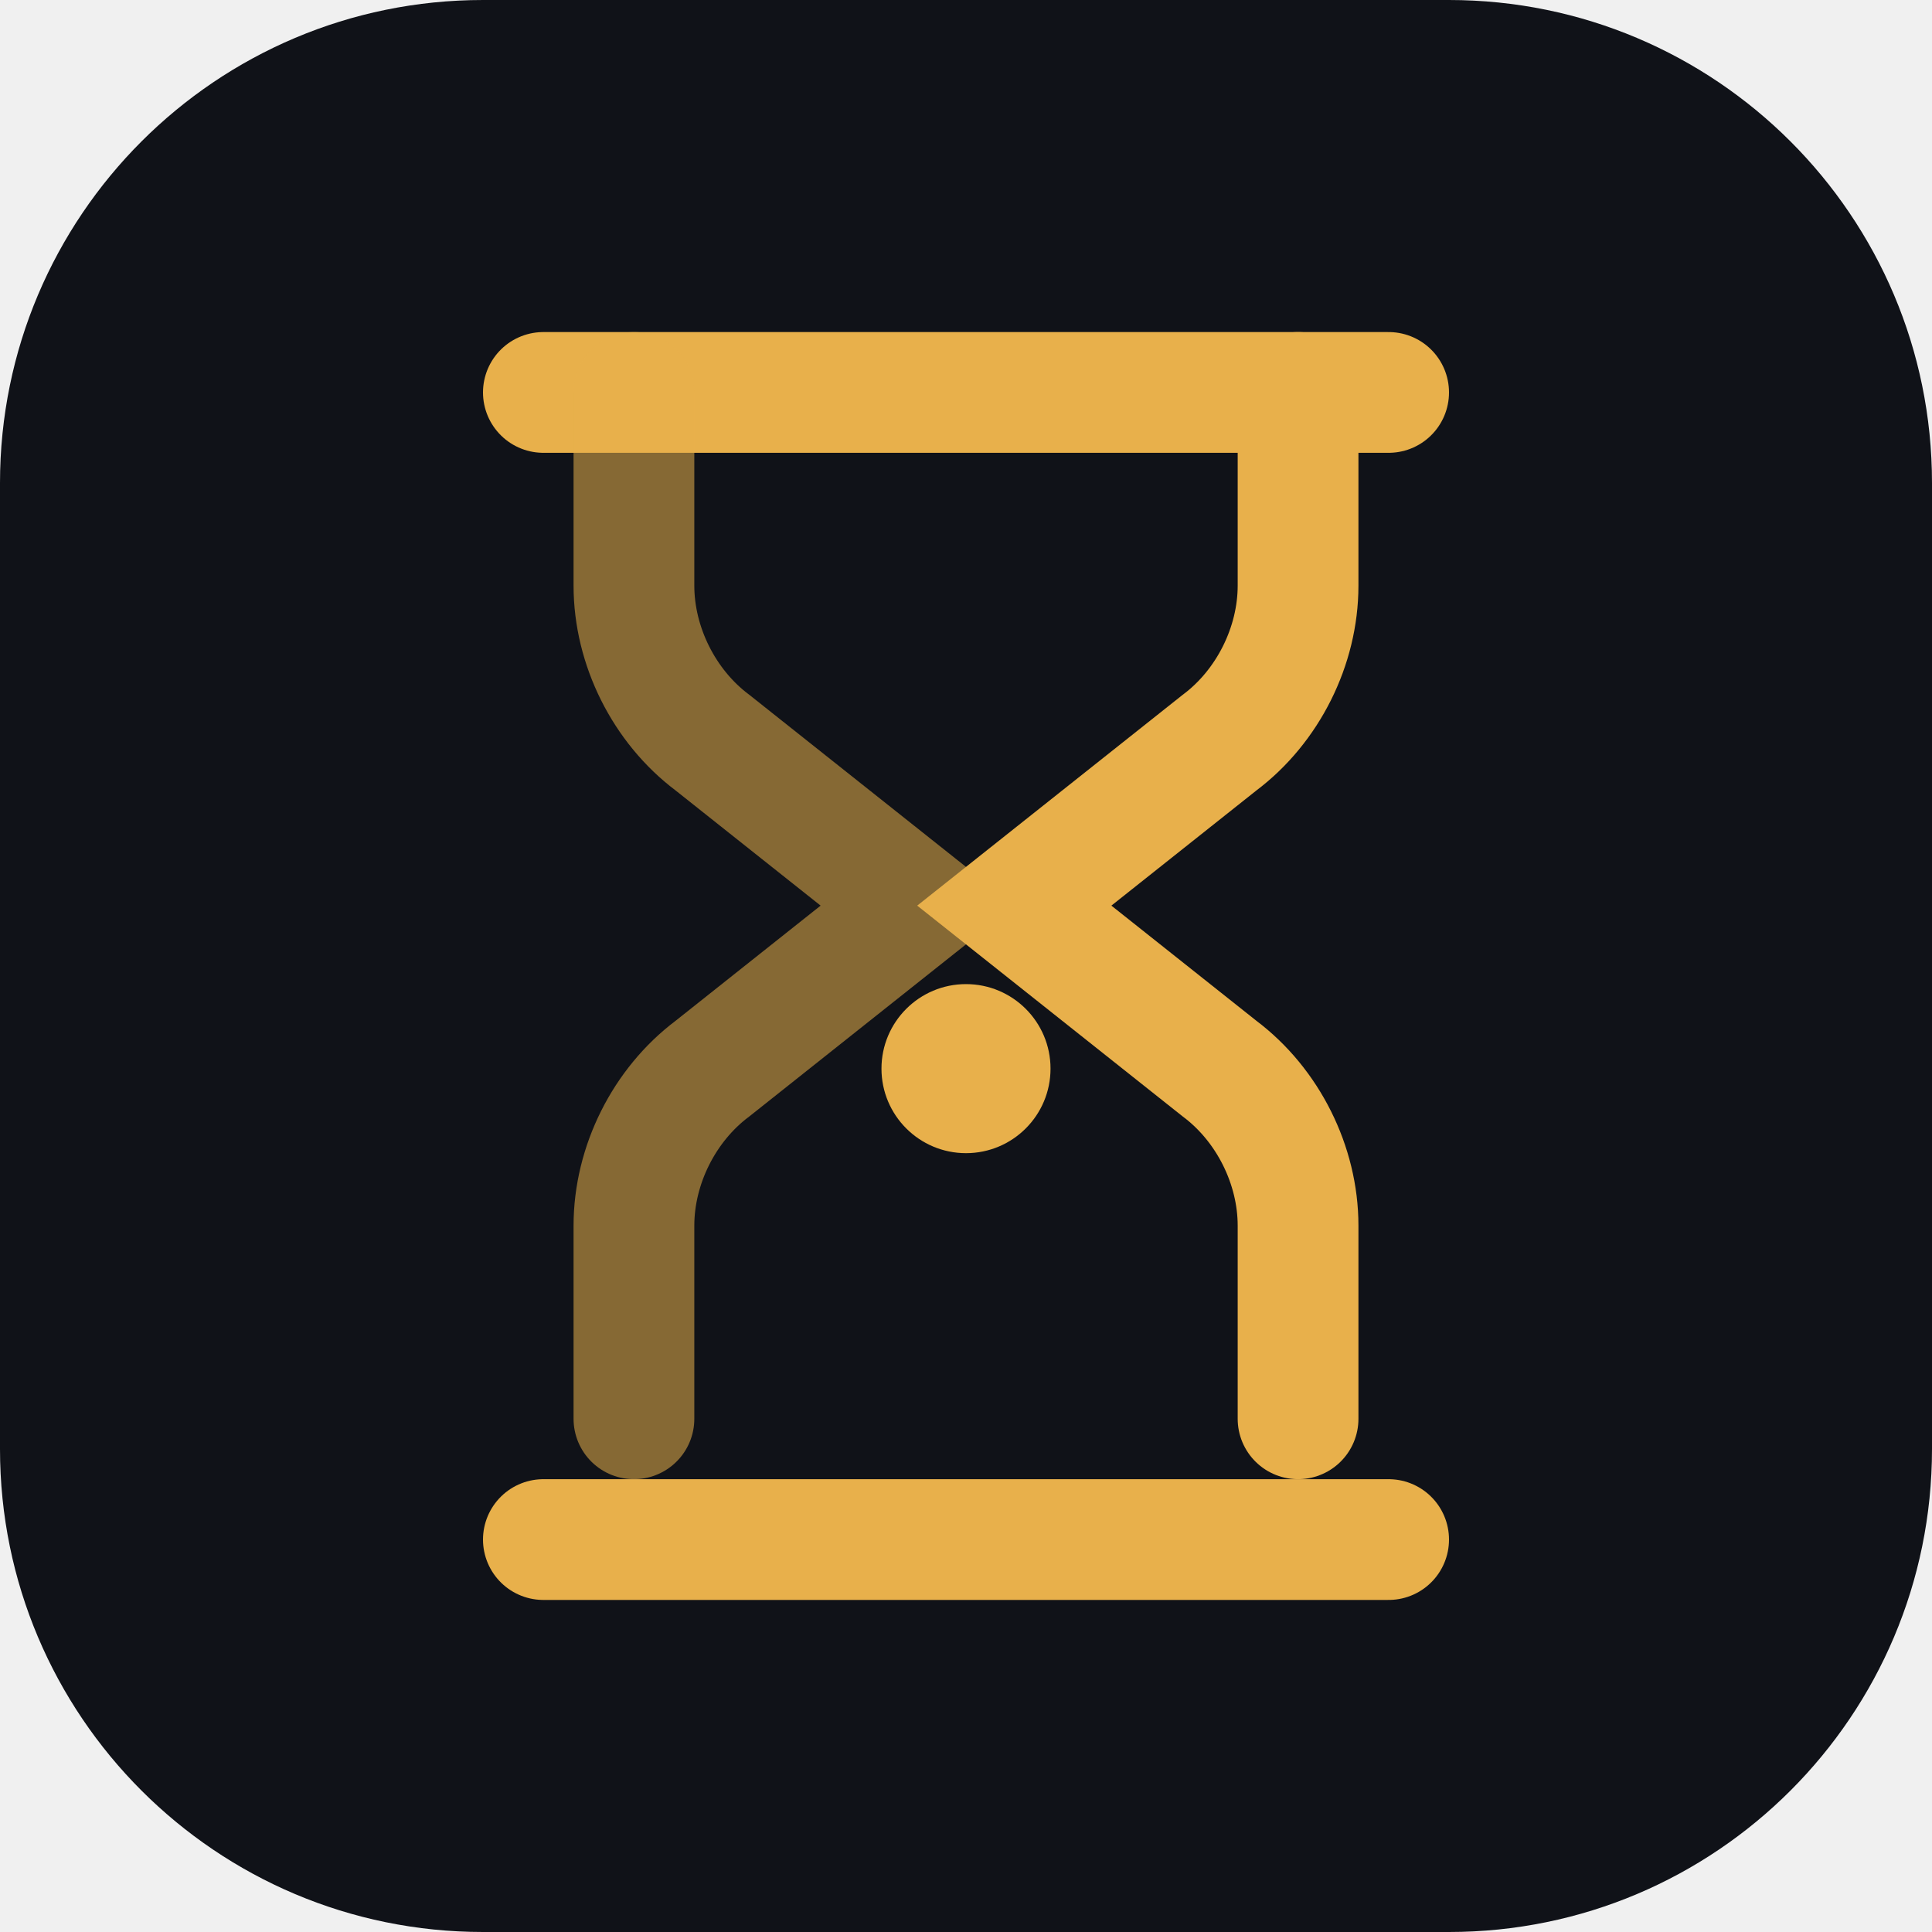
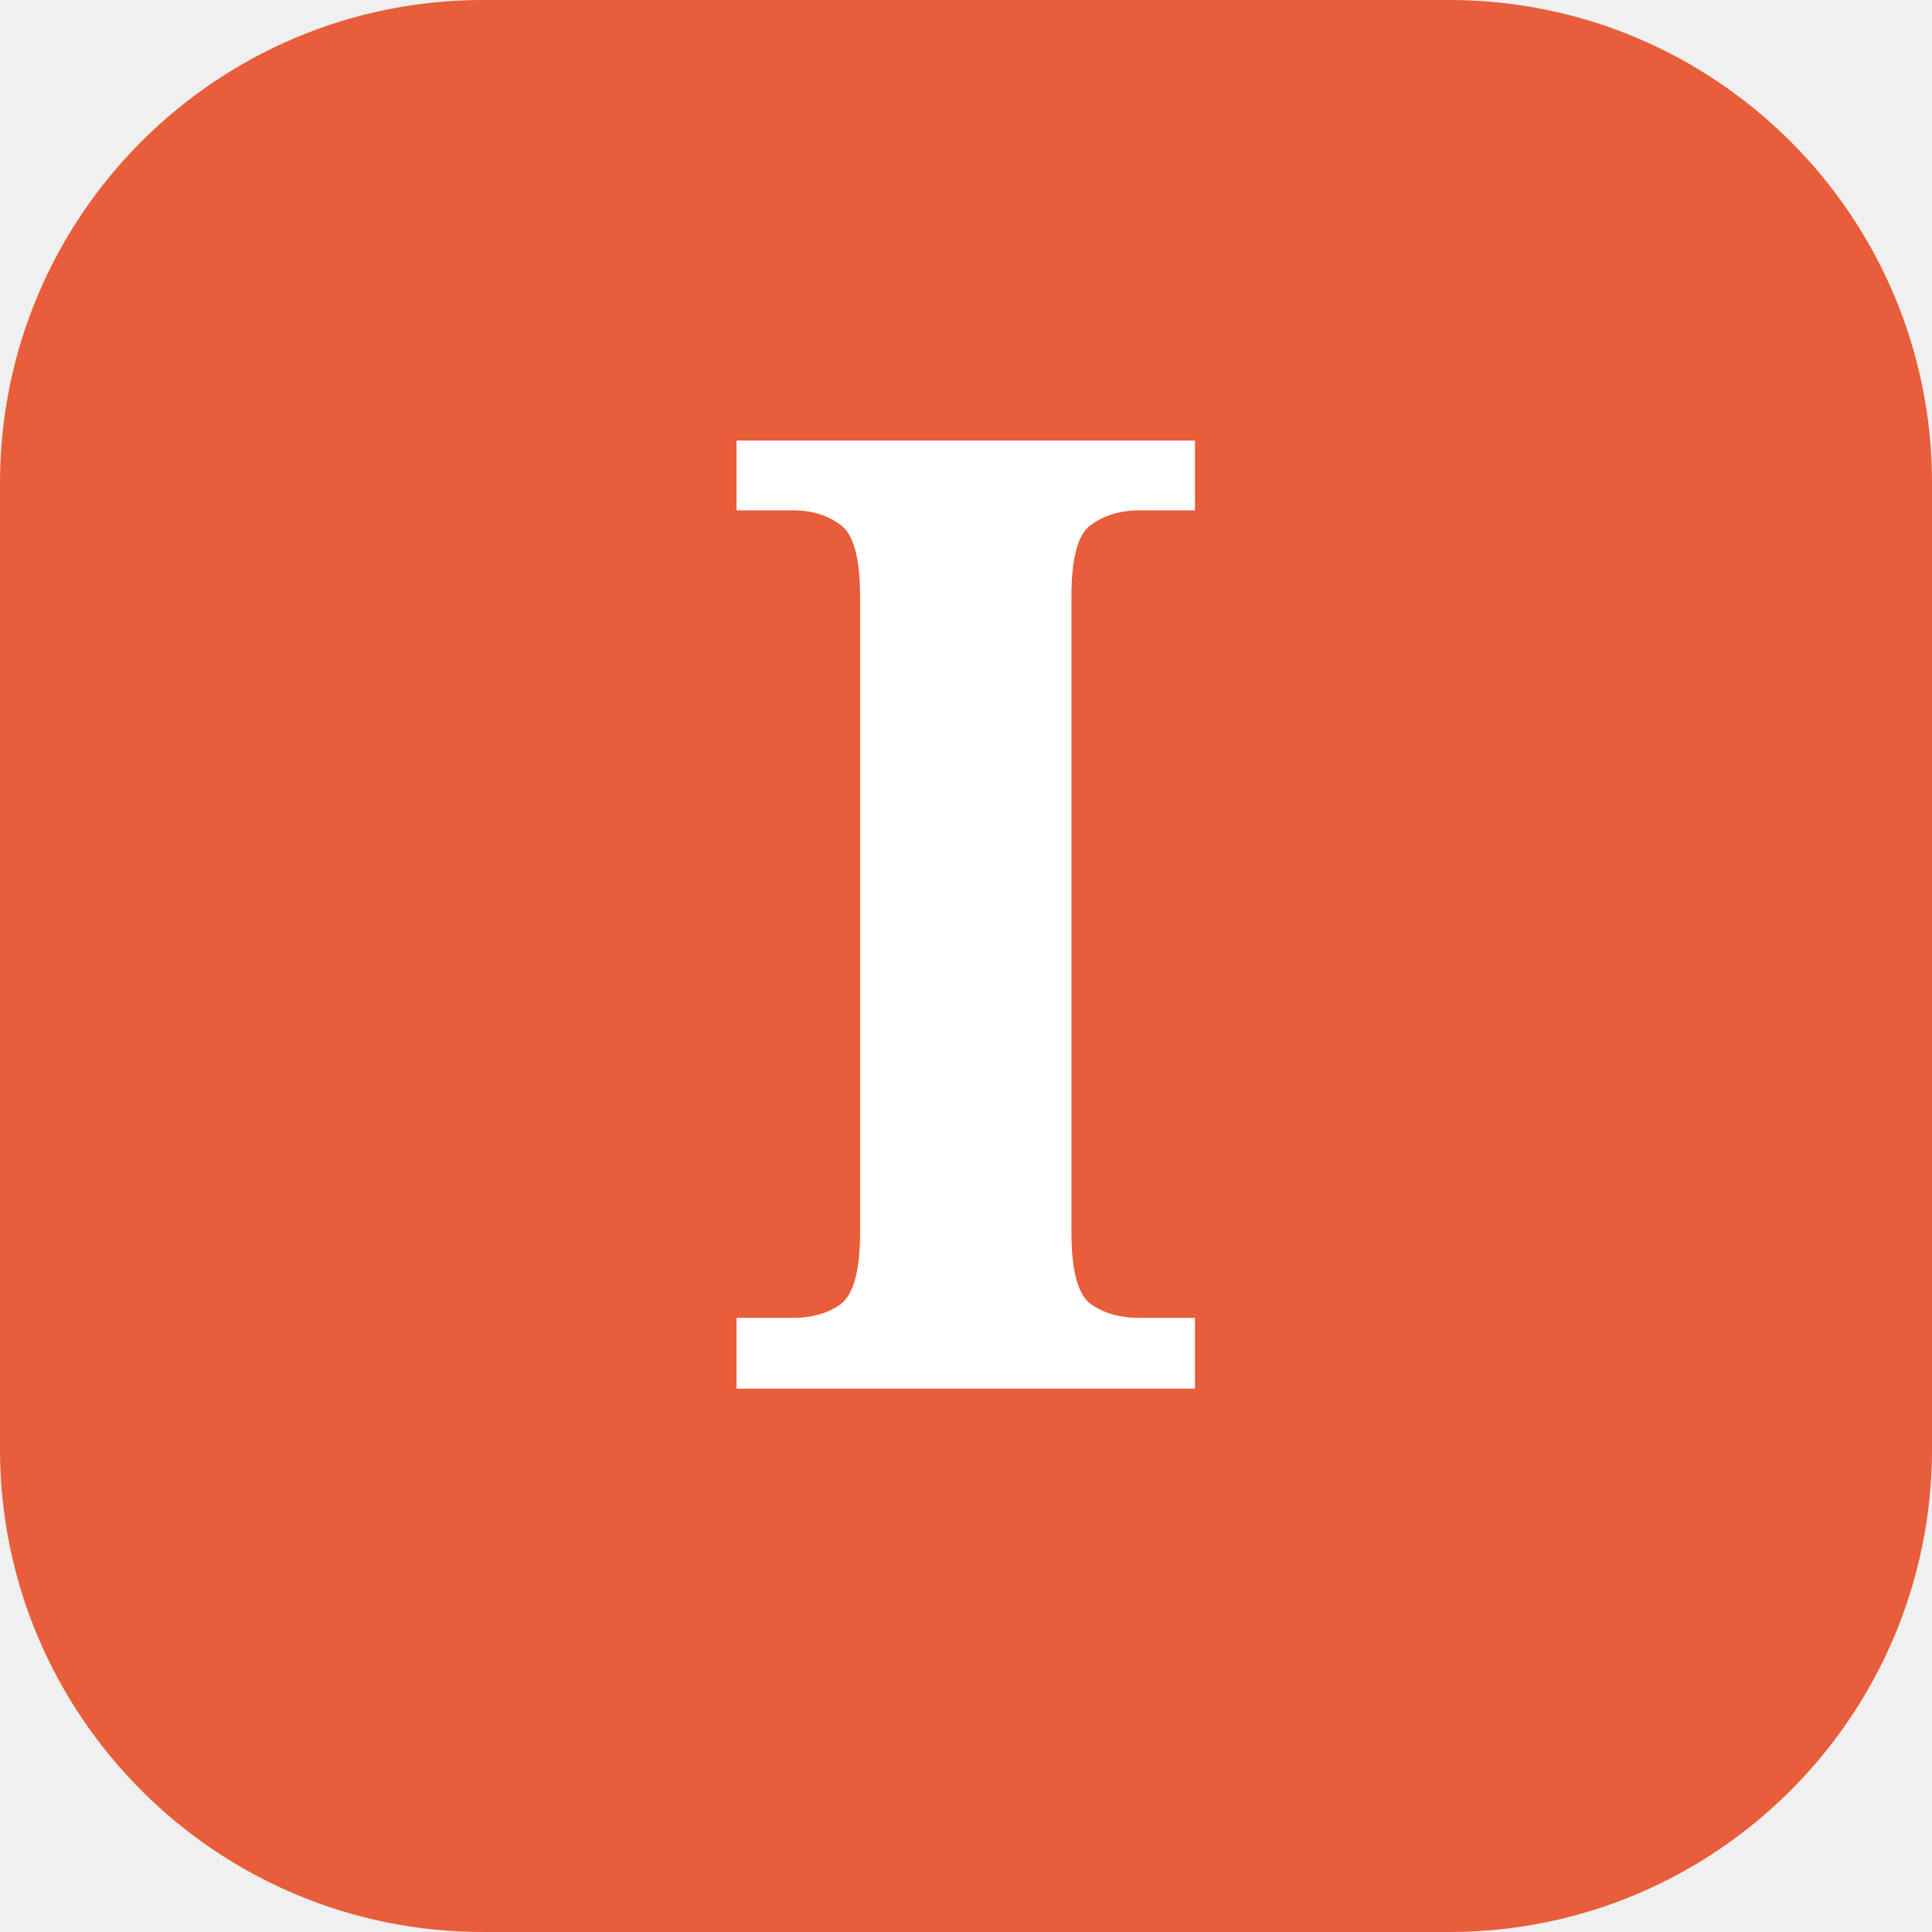
<svg xmlns="http://www.w3.org/2000/svg" viewBox="0 0 32 32">
-   <rect width="32" height="32" rx="8" fill="#101218" />
-   <g stroke="#e8b04b" stroke-width="2" stroke-linecap="round" fill="none">
-     <path d="M9 6.5h14M9 25.5h14" />
-     <path d="M10.5 6.5v3.2c0 1 .5 2 1.3 2.6l3.4 2.7-3.4 2.7c-.8.6-1.3 1.6-1.3 2.6v3.2" opacity=".55" />
-     <path d="M21.5 6.5v3.2c0 1-.5 2-1.3 2.6l-3.4 2.7 3.4 2.7c.8.6 1.3 1.6 1.3 2.6v3.2" />
-   </g>
-   <circle cx="16" cy="17.7" r="1.4" fill="#e8b04b" />
+   <rect width="32" height="32" rx="8" fill="#e85d3a" />
+   <text x="16" y="23" text-anchor="middle" font-family="serif" font-size="22" font-weight="700" fill="#ffffff">I</text>
</svg>
